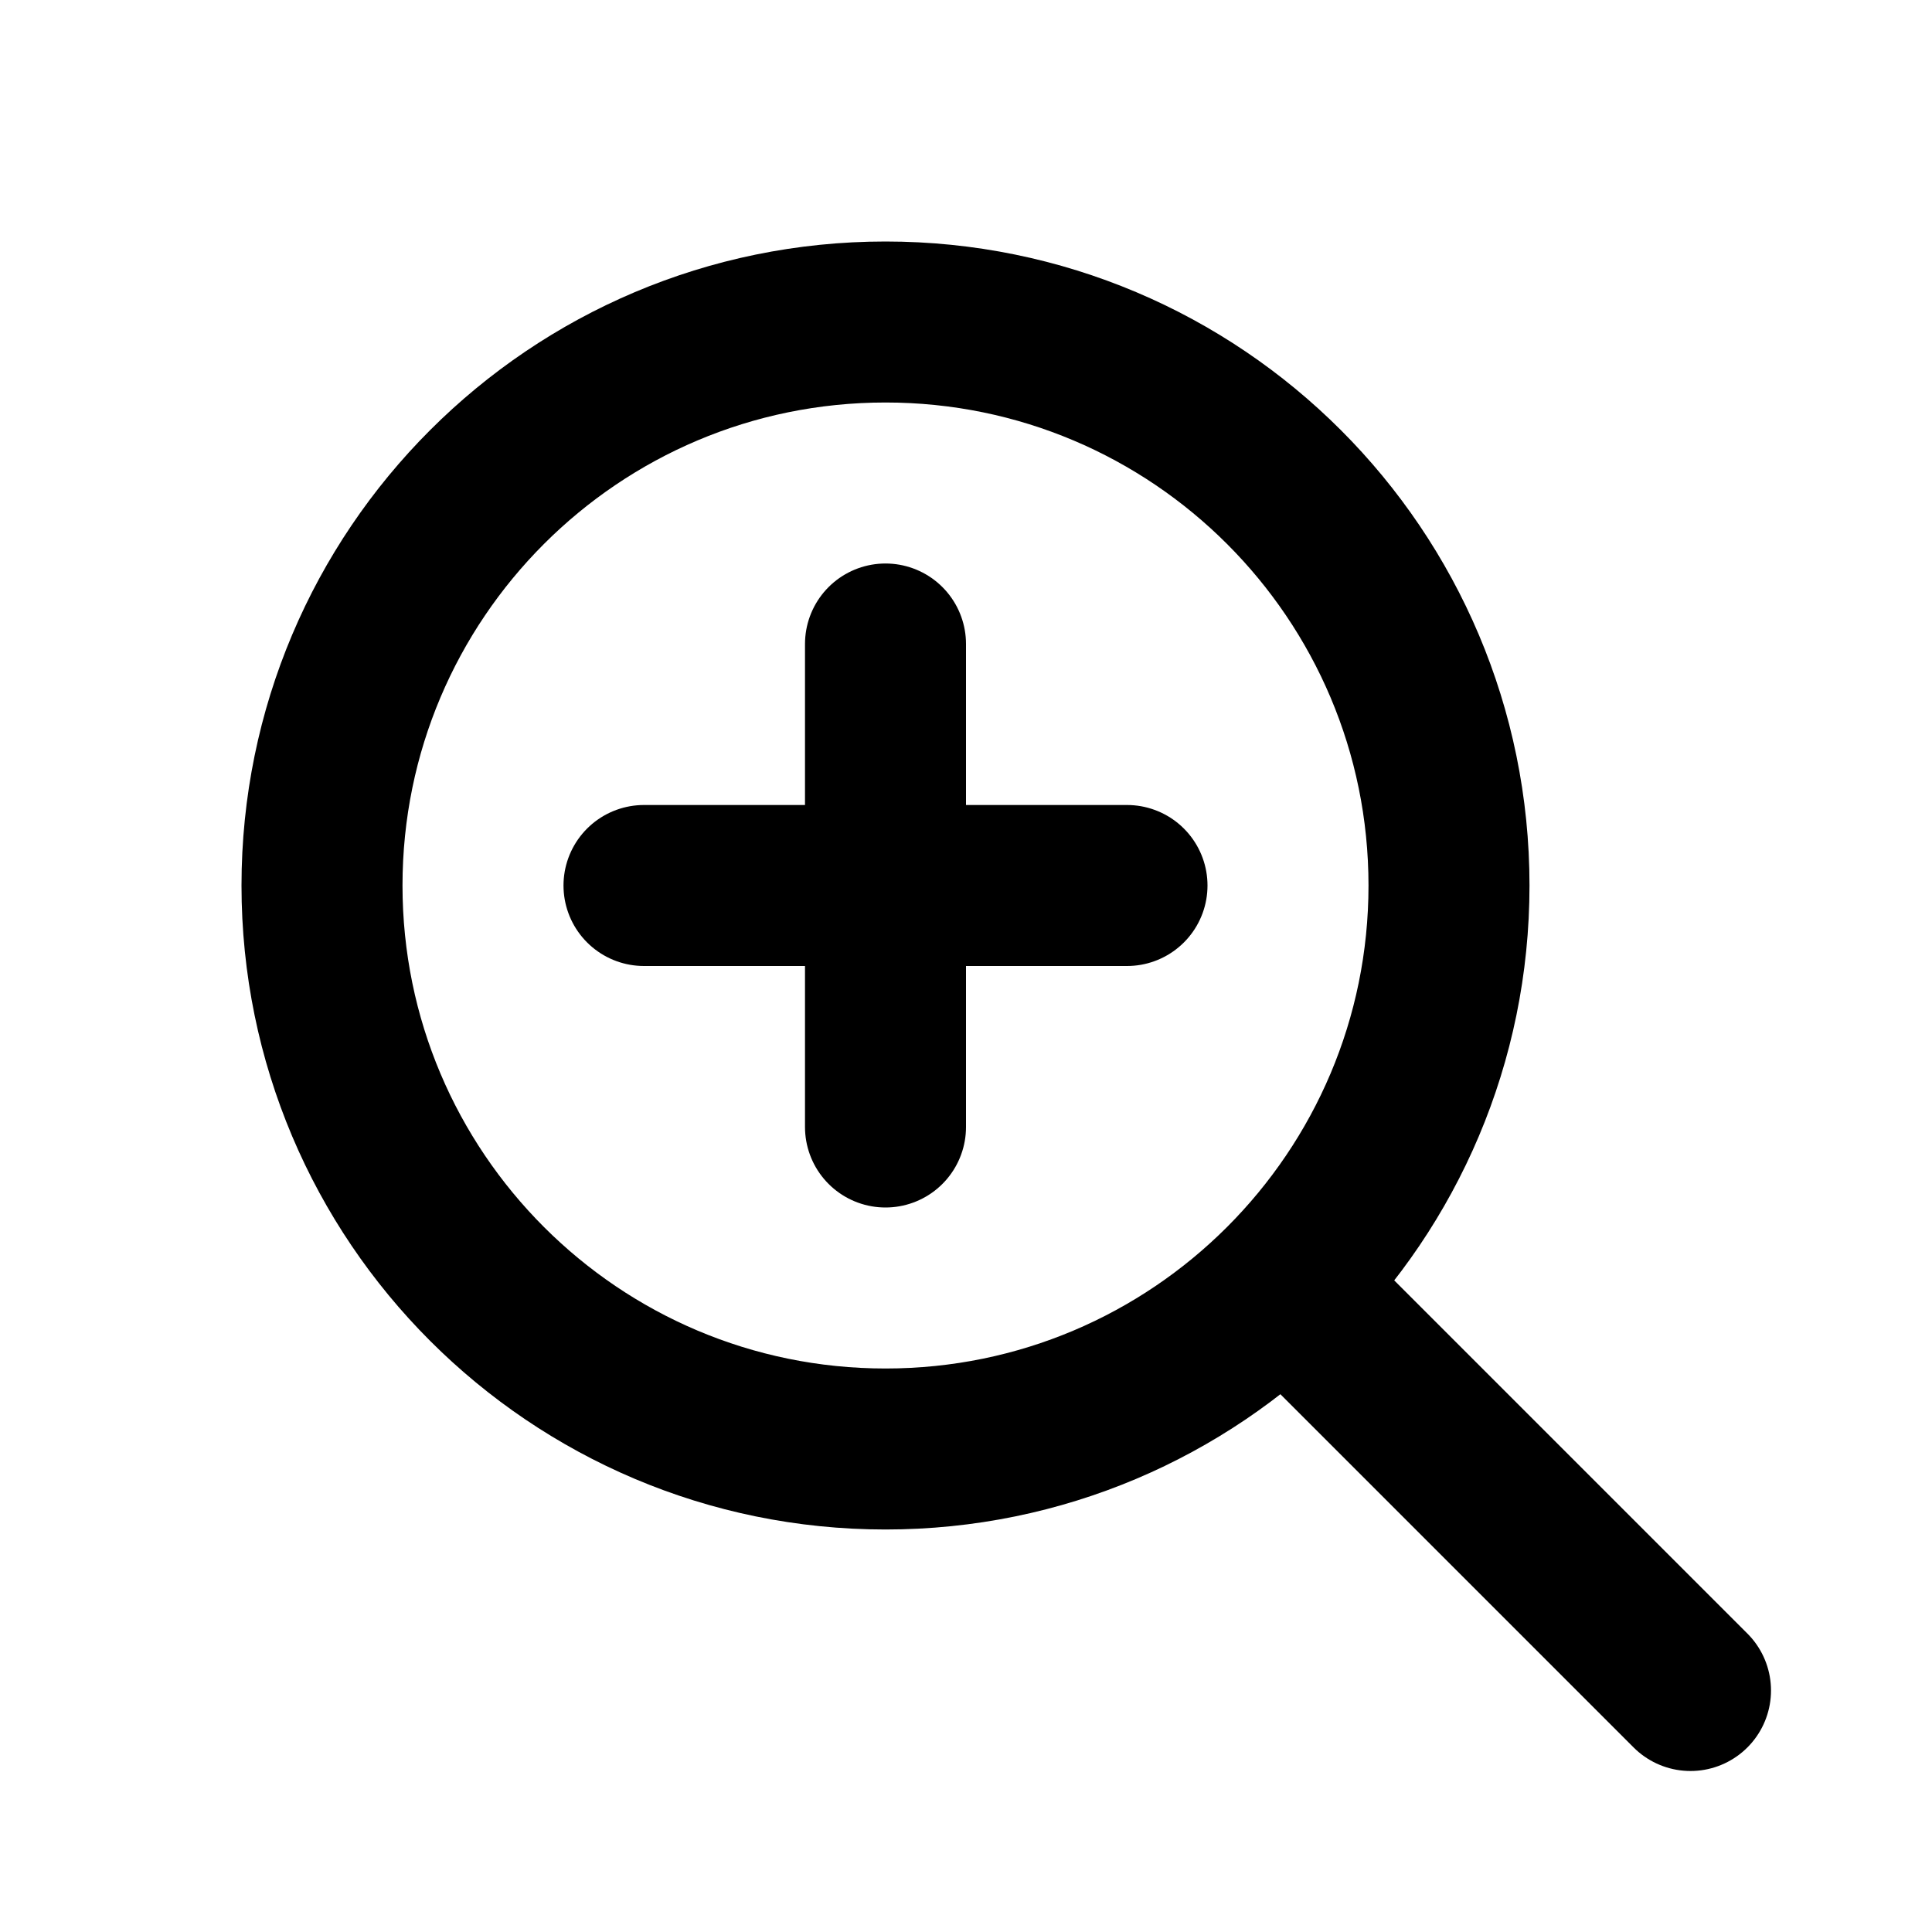
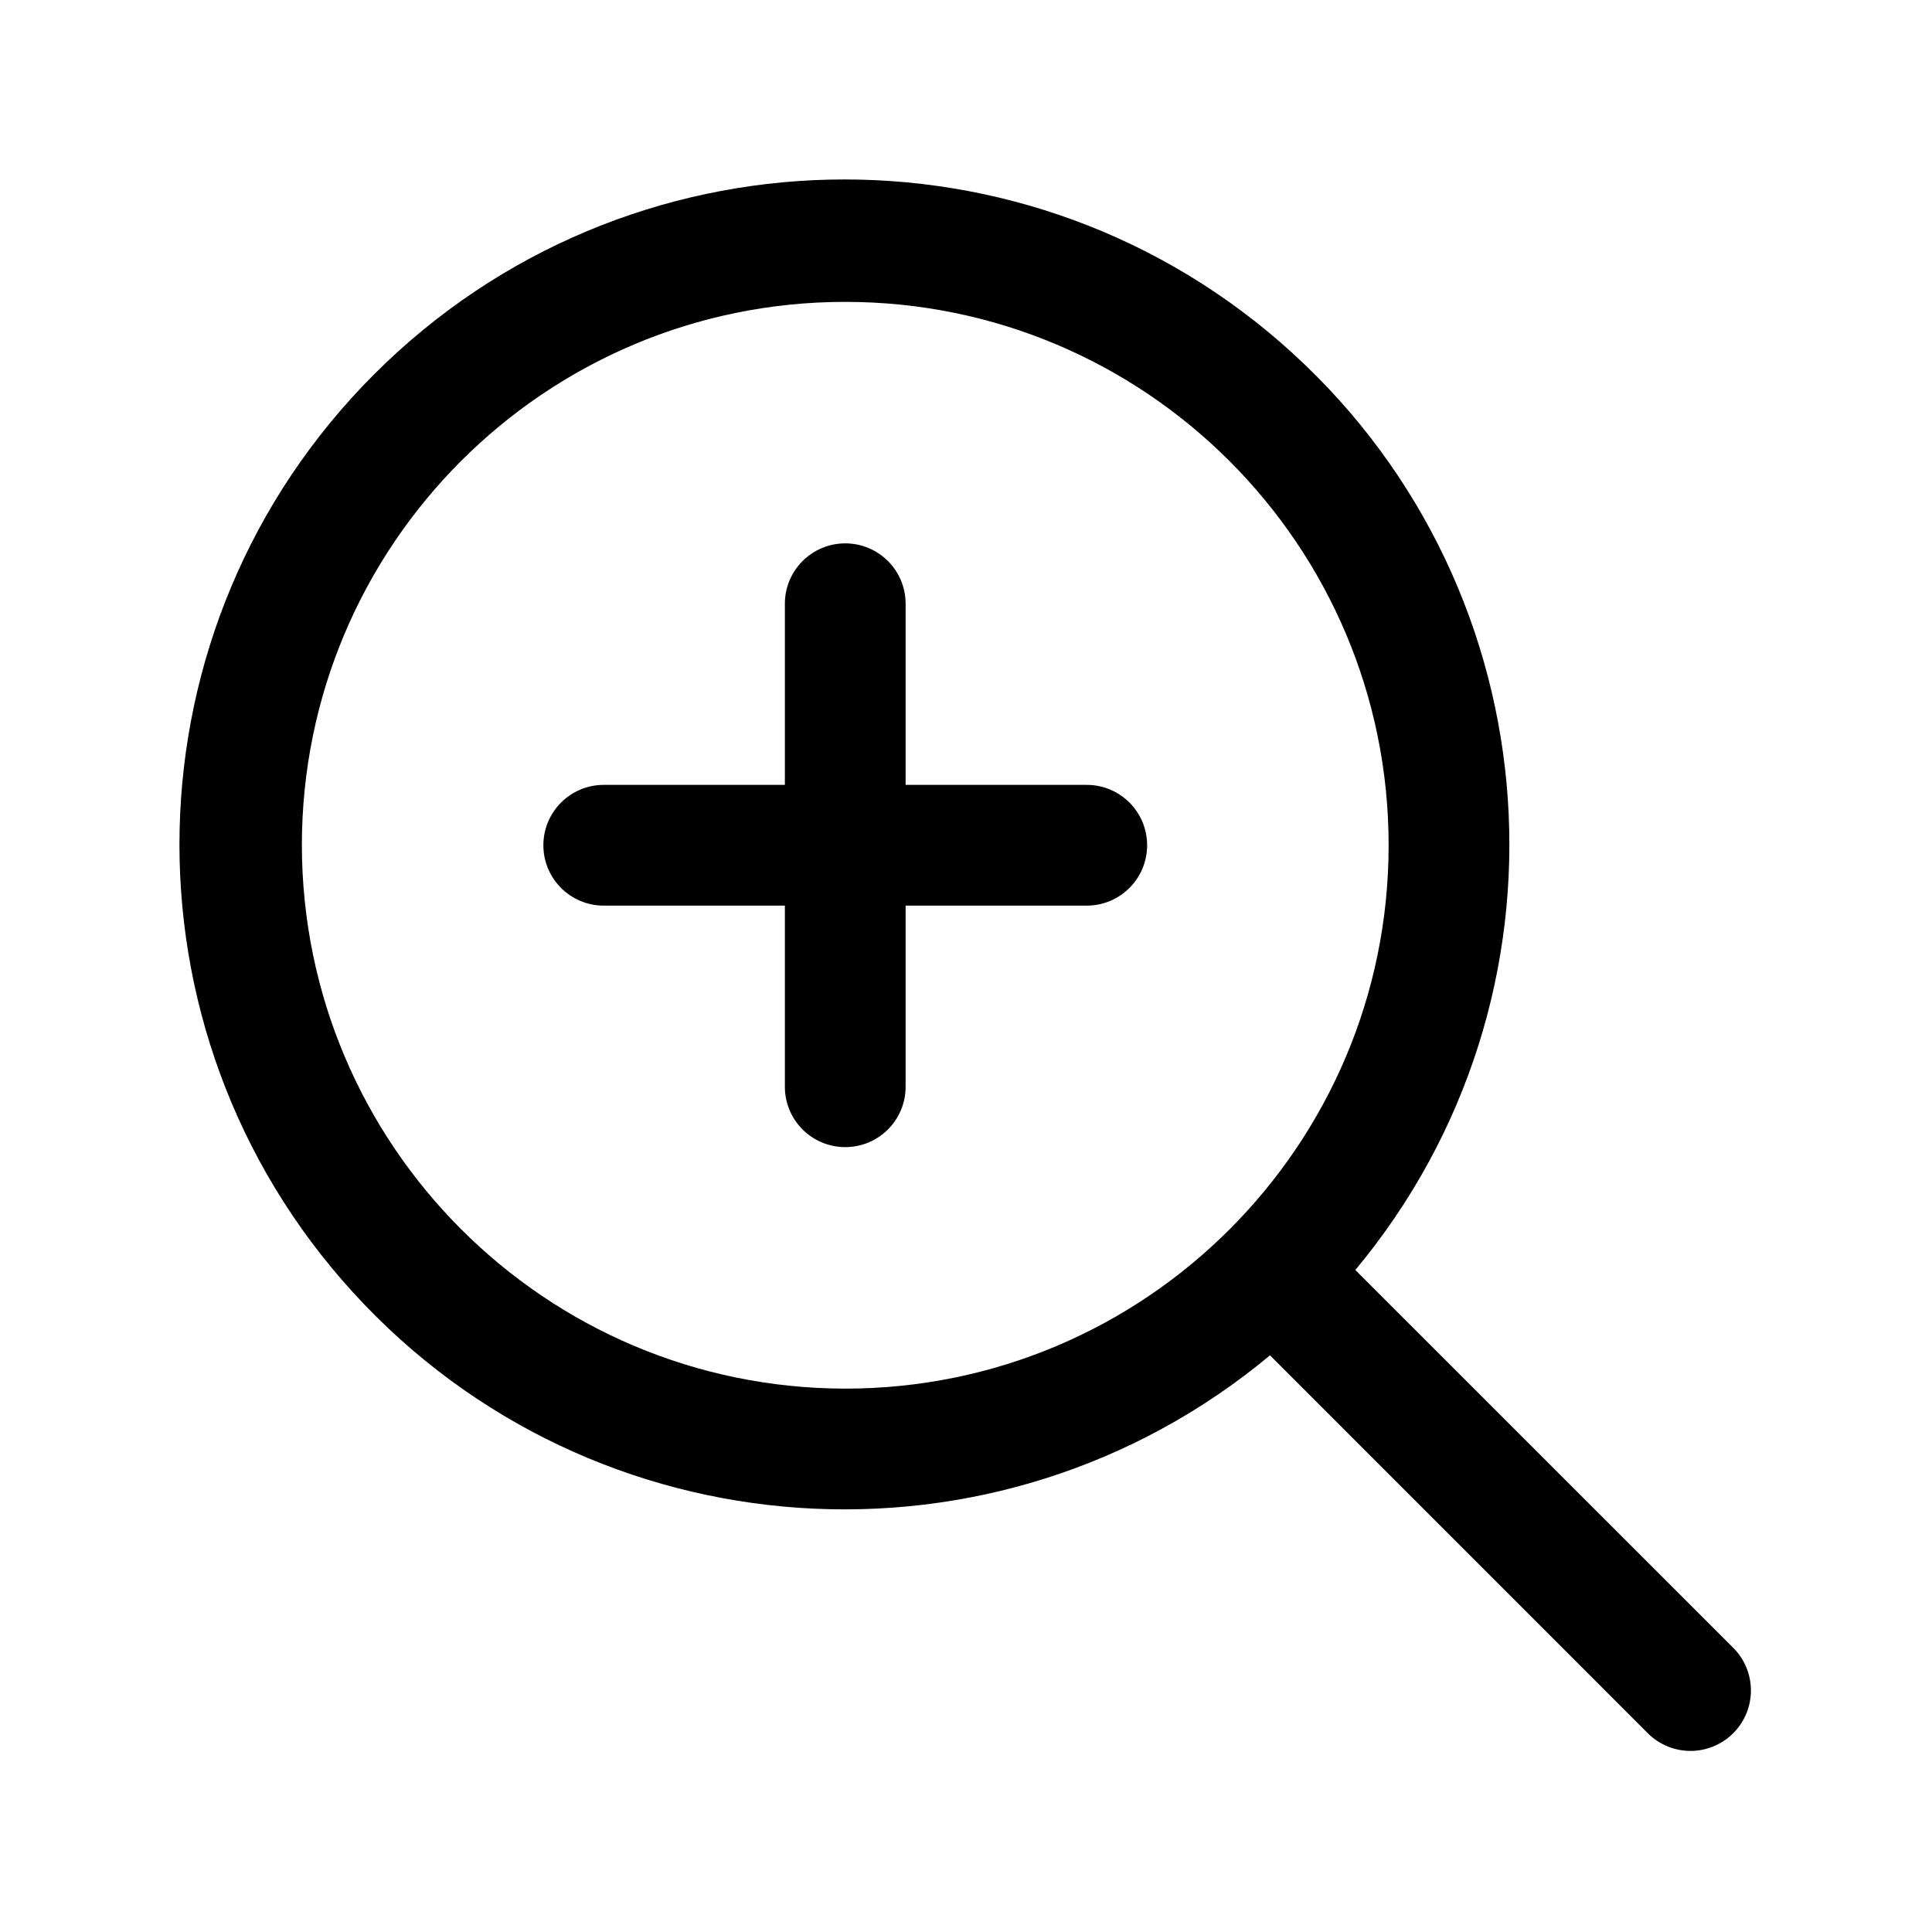
- <svg xmlns="http://www.w3.org/2000/svg" viewBox="0 0 24 24" fill="none" stroke="#000" stroke-width="2" stroke-linecap="round" stroke-linejoin="round">
-   <circle cx="11" cy="11" r="7" />
-   <path d="M21 21l-4.5-4.5" />
-   <path d="M11 8v6M8 11h6" />
+ <svg xmlns="http://www.w3.org/2000/svg" viewBox="0 0 256 256" fill="#000000">
+   <path d="M152,112a8,8,0,0,1-8,8H120v24a8,8,0,0,1-16,0V120H80a8,8,0,0,1,0-16h24V80a8,8,0,0,1,16,0v24h24A8,8,0,0,1,152,112Zm77.66,117.66a8,8,0,0,1-11.32,0l-50.06-50.07a88.11,88.11,0,1,1,11.31-11.31l50.07,50.06A8,8,0,0,1,229.66,229.66ZM112,184a72,72,0,1,0-72-72A72.08,72.08,0,0,0,112,184Z" />
</svg>
